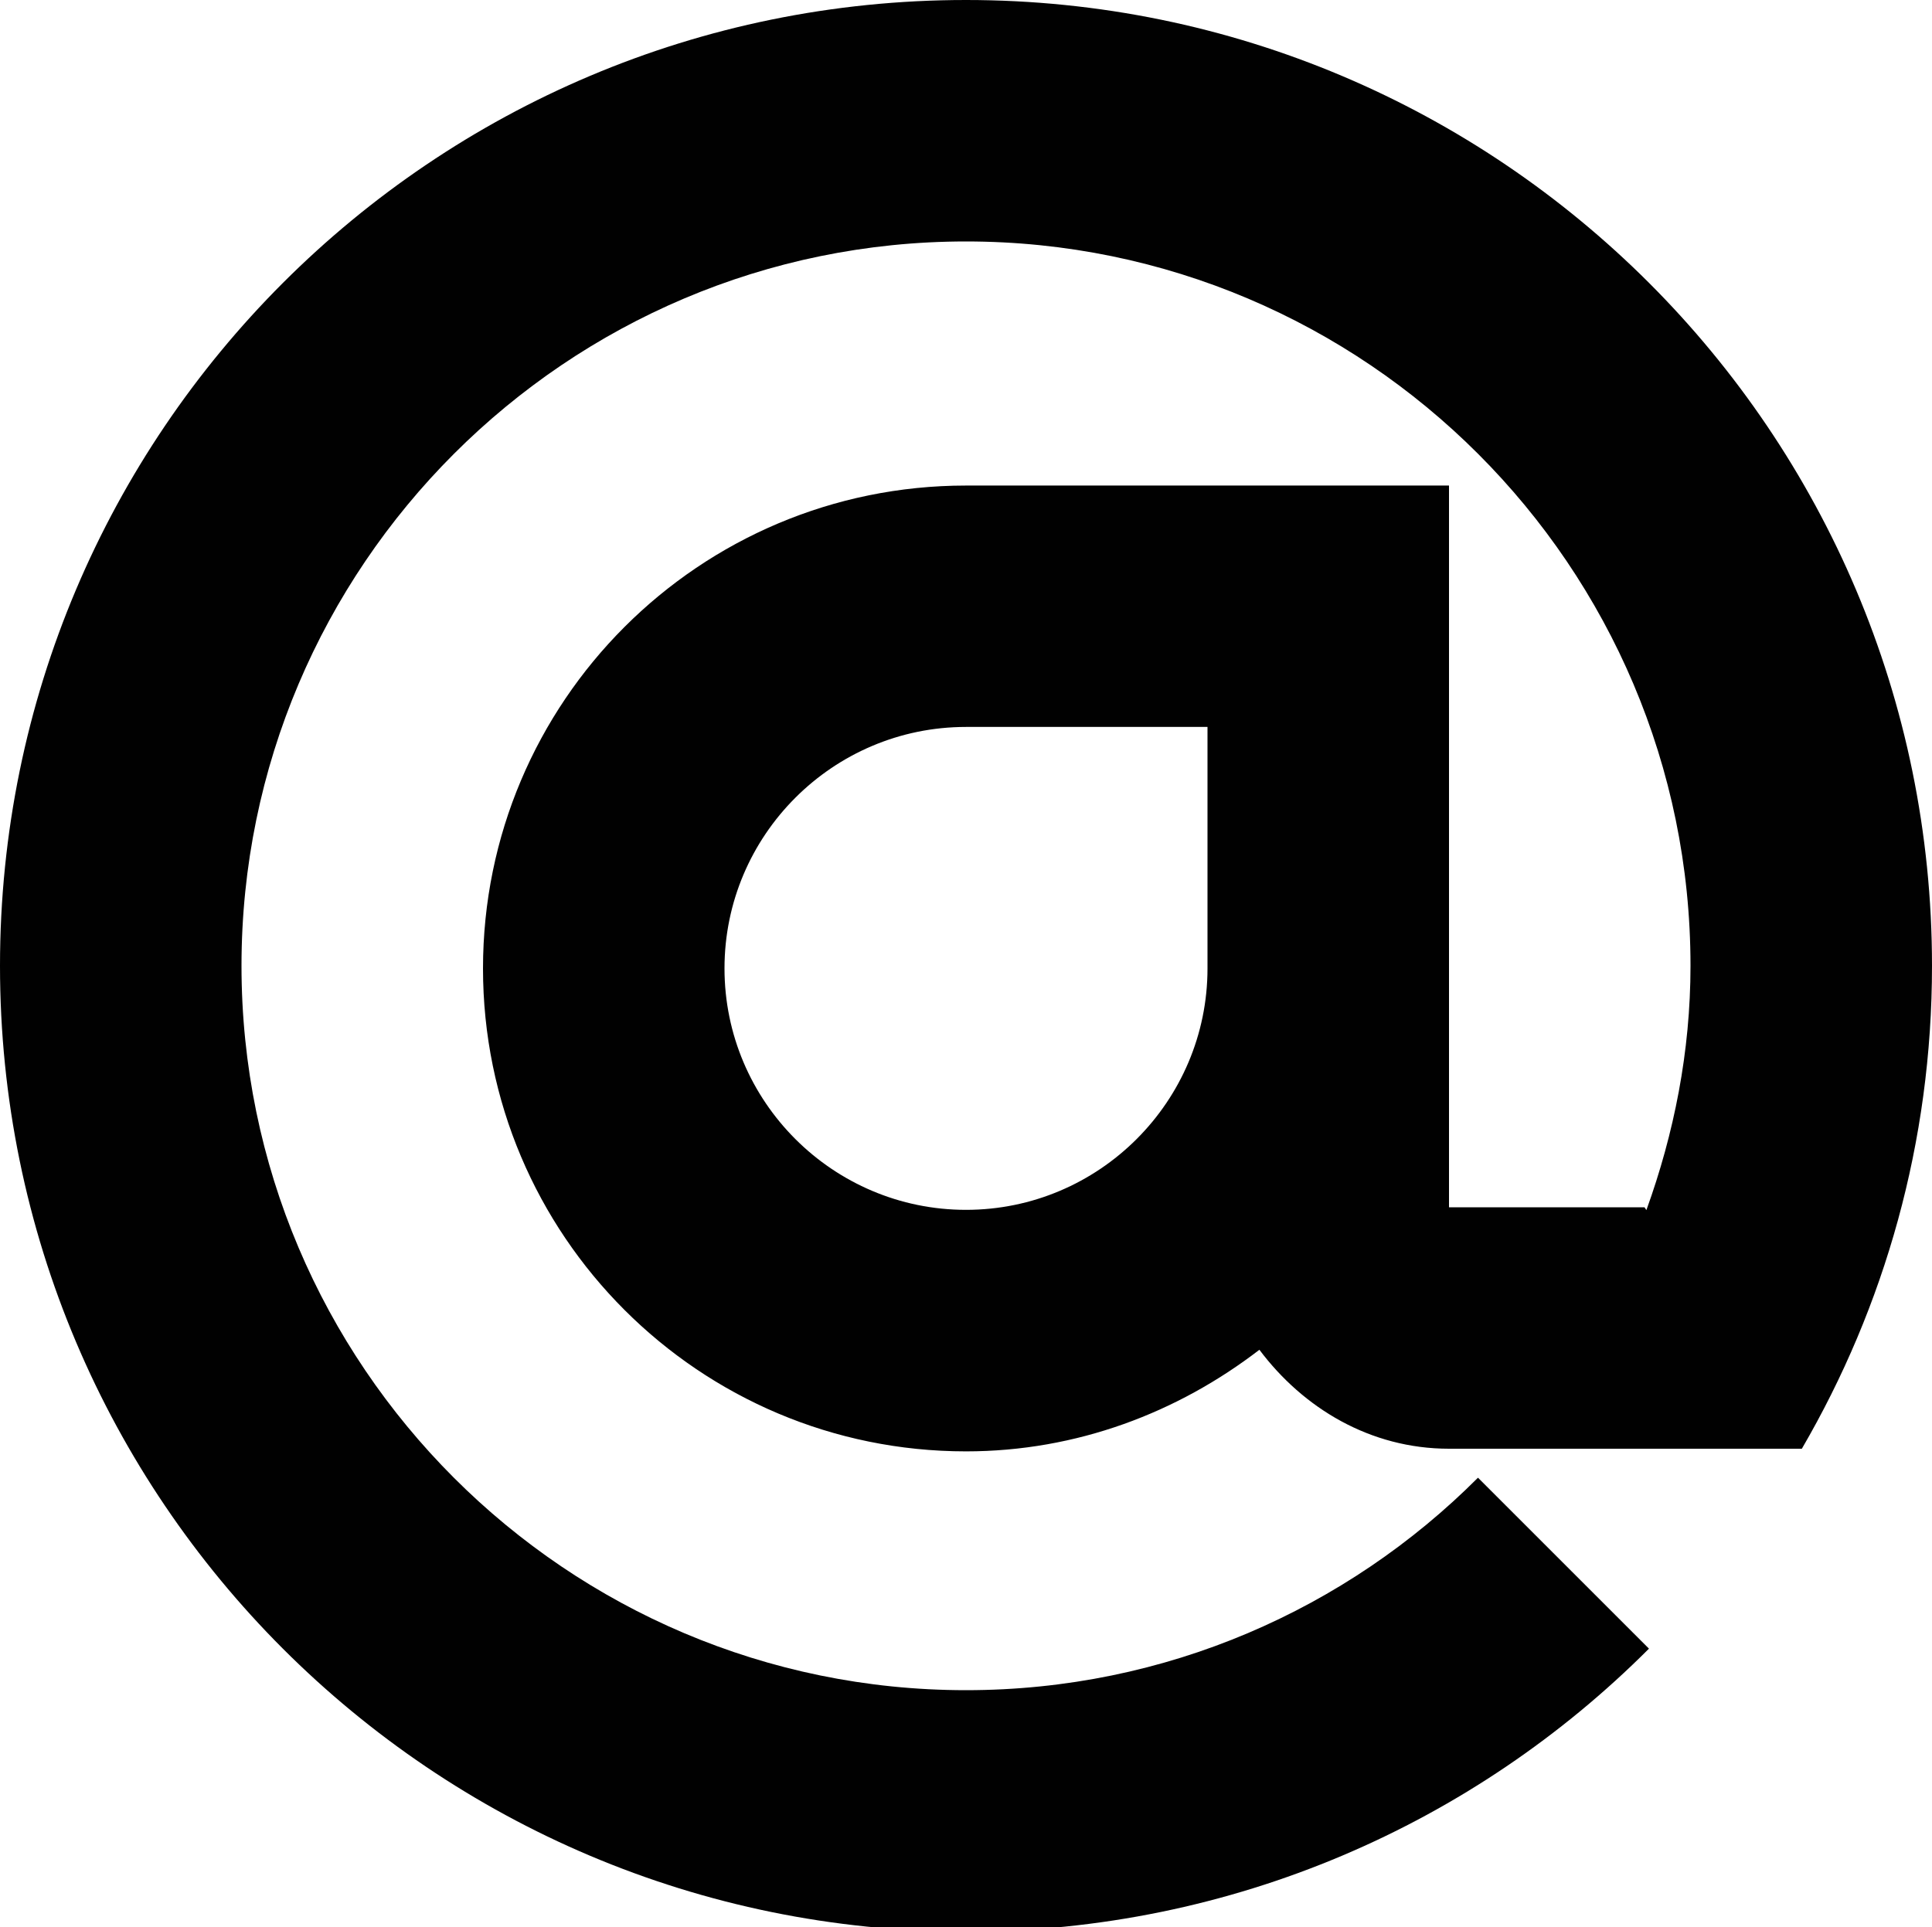
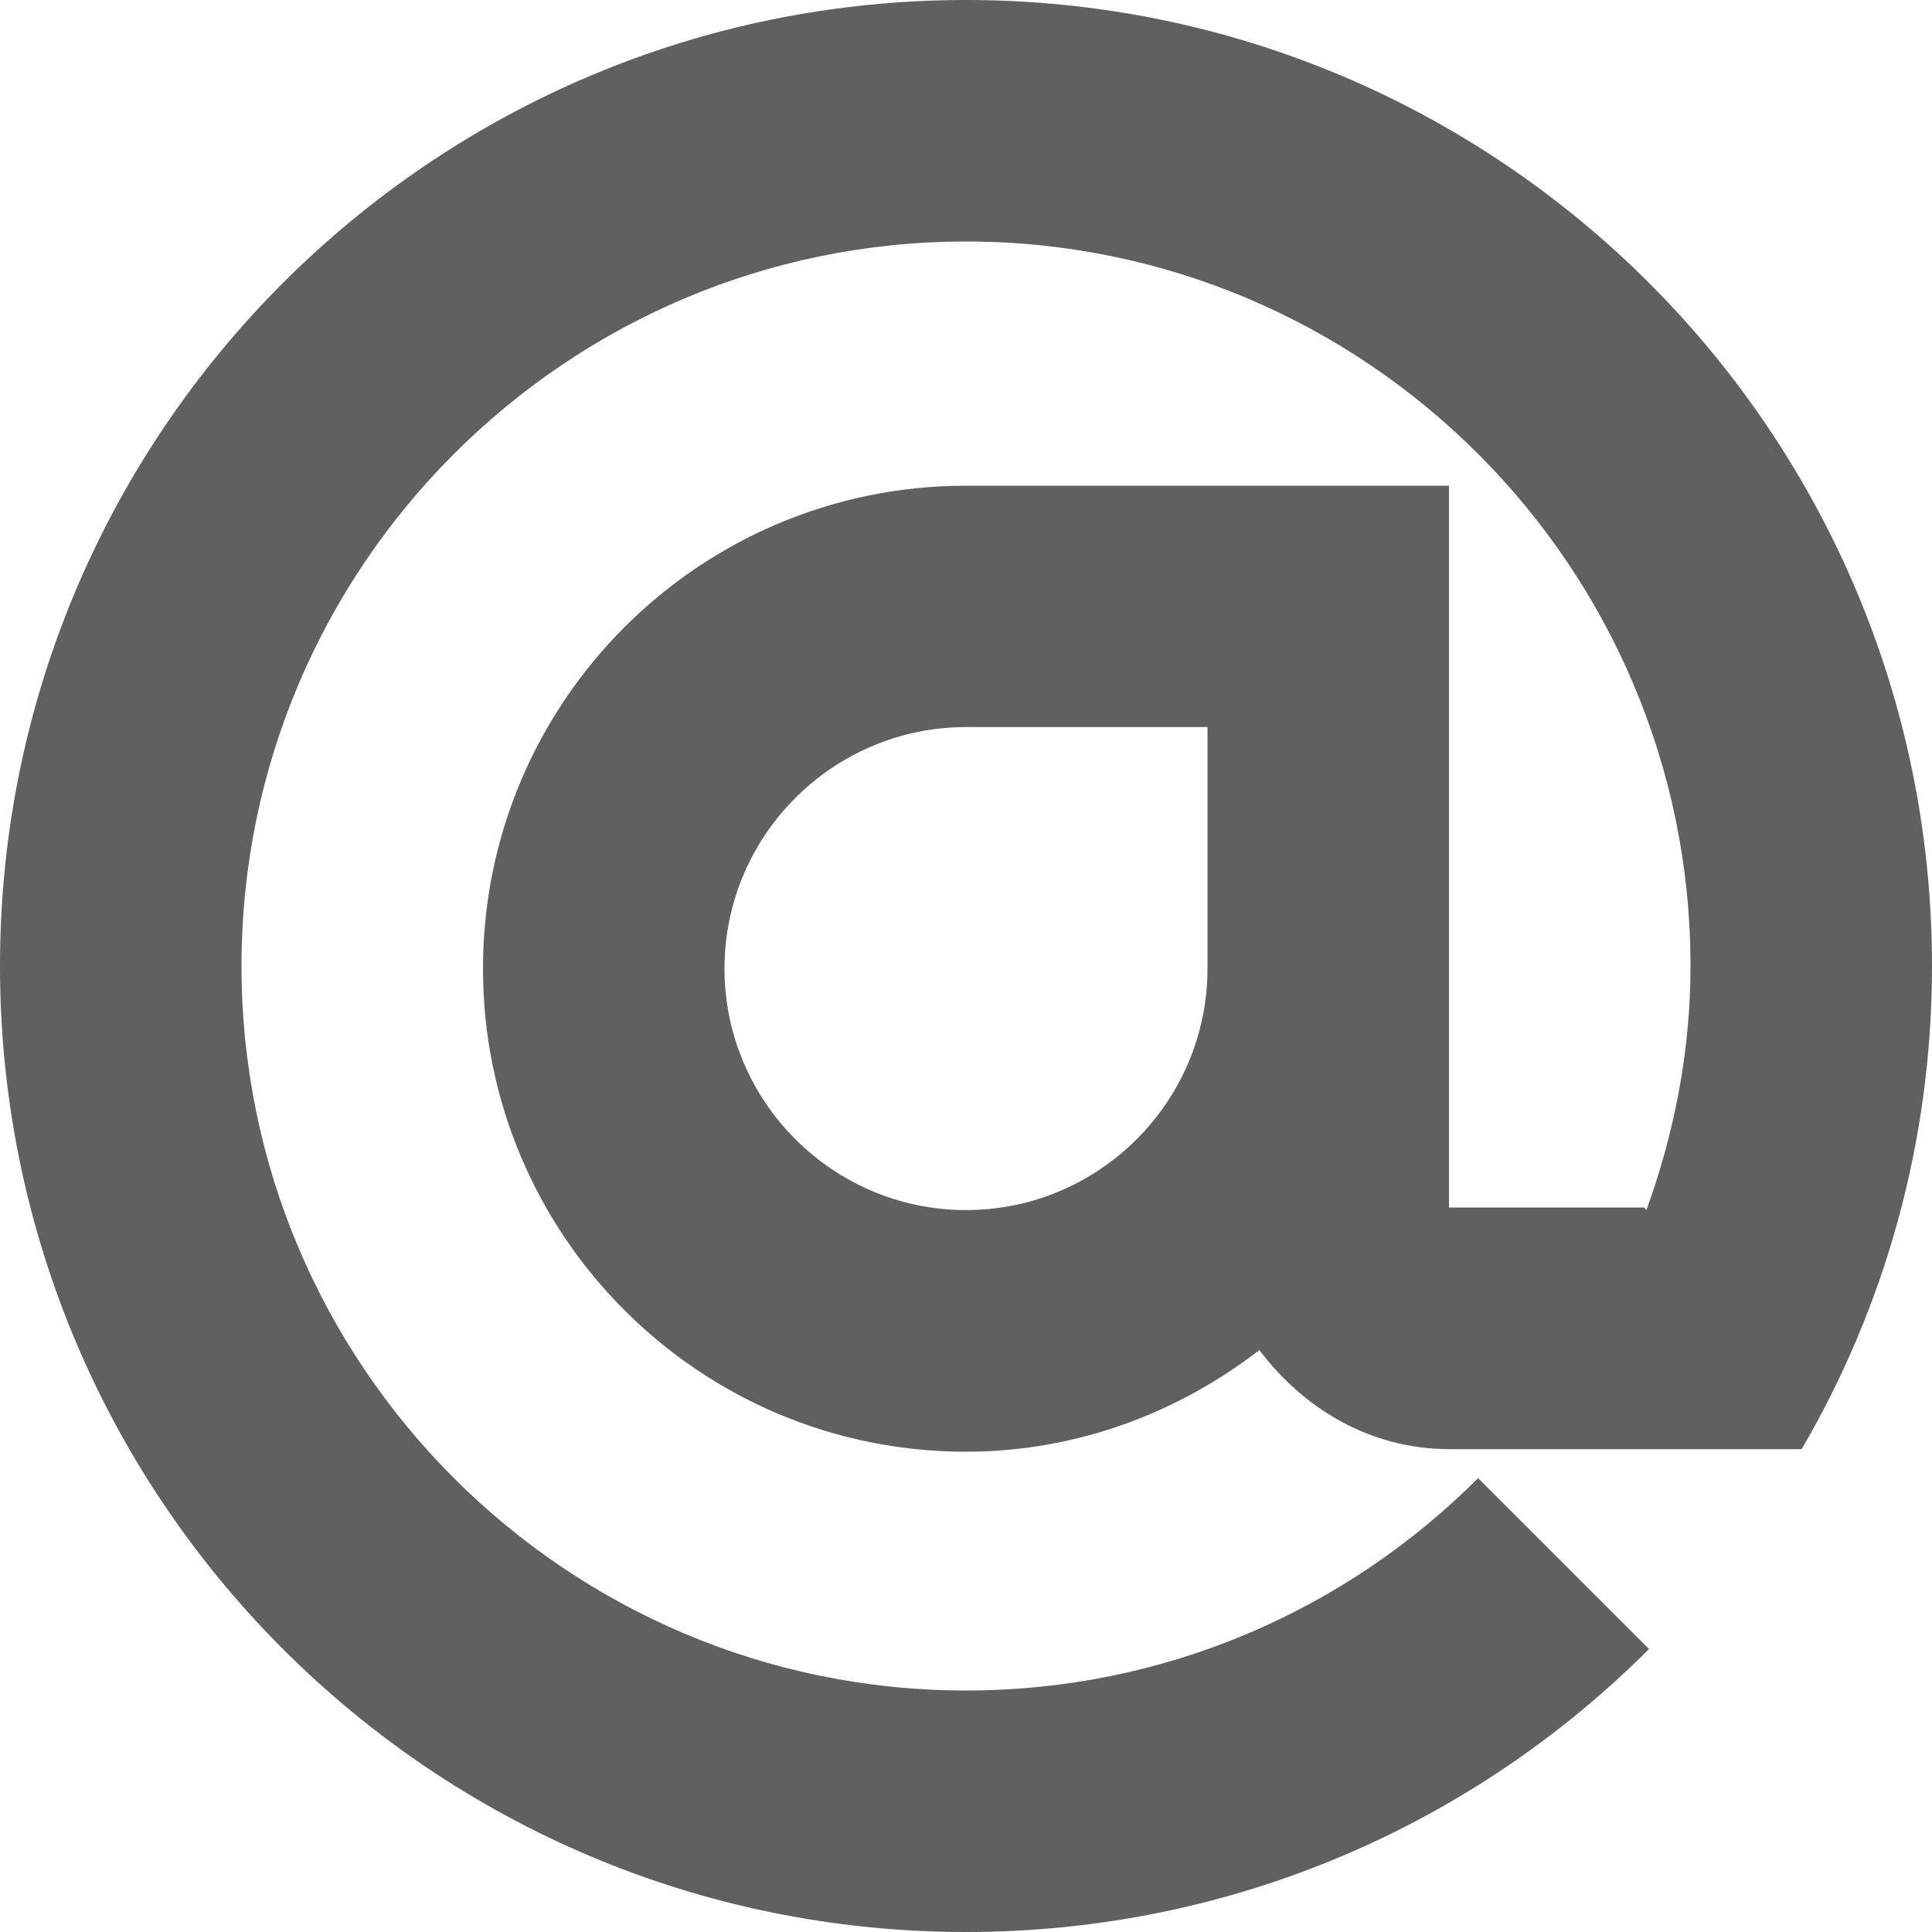
- <svg xmlns="http://www.w3.org/2000/svg" version="1.1" id="Layer_1" x="0px" y="0px" width="30px" height="29.918px" viewBox="35 35 30 29.918" enable-background="new 35 35 30 29.918" xml:space="preserve">
-   <path fill="#010101" d="M62.979,57.5C64.264,55.292,65,52.739,65,50c0-8.284-6.717-15-15-15c-8.284,0-15,6.716-15,15  c0,8.283,6.716,15,15,15c4.142,0,7.892-1.678,10.605-4.395L57.95,57.95c-2.036,2.04-4.849,3.3-7.95,3.3  c-6.204,0-11.25-5.046-11.25-11.25c0-6.204,5.046-11.25,11.25-11.25c6.204,0,11.25,5.046,11.25,11.25  c0,1.333-0.256,2.607-0.685,3.794l-0.029-0.044H57.5V42.541H50c-4.142,0-7.5,3.358-7.5,7.5s3.358,7.5,7.5,7.5  c1.721,0,3.289-0.604,4.556-1.578C55.236,56.87,56.277,57.5,57.5,57.5H62.979z M53.75,48.132v1.908c0,2.069-1.685,3.75-3.75,3.75  s-3.75-1.681-3.75-3.75c0-2.069,1.685-3.75,3.75-3.75h3.75V48.132z" />
+ <svg xmlns="http://www.w3.org/2000/svg" version="1.1" id="Layer_1" x="0px" y="0px" width="15px" height="15px" viewBox="7.5 7.5 15 15" enable-background="new 7.5 7.5 15 15" xml:space="preserve">
+   <path fill="#606060" d="M21.489,18.75C22.132,17.647,22.5,16.37,22.5,15c0-4.142-3.358-7.5-7.5-7.5S7.5,10.858,7.5,15  c0,4.142,3.358,7.5,7.5,7.5c2.071,0,3.946-0.839,5.303-2.197l-1.327-1.327c-1.018,1.02-2.424,1.649-3.976,1.649  c-3.102,0-5.625-2.522-5.625-5.625c0-3.102,2.523-5.625,5.625-5.625c3.103,0,5.625,2.523,5.625,5.625  c0,0.667-0.128,1.304-0.343,1.897l-0.015-0.022H18.75v-5.604H15c-2.071,0-3.75,1.679-3.75,3.75s1.679,3.75,3.75,3.75  c0.86,0,1.646-0.302,2.278-0.789c0.34,0.453,0.861,0.769,1.472,0.769H21.489z M16.875,14.066v0.954c0,1.035-0.843,1.875-1.875,1.875  s-1.875-0.841-1.875-1.875c0-1.034,0.843-1.875,1.875-1.875h1.875V14.066z" />
</svg>
